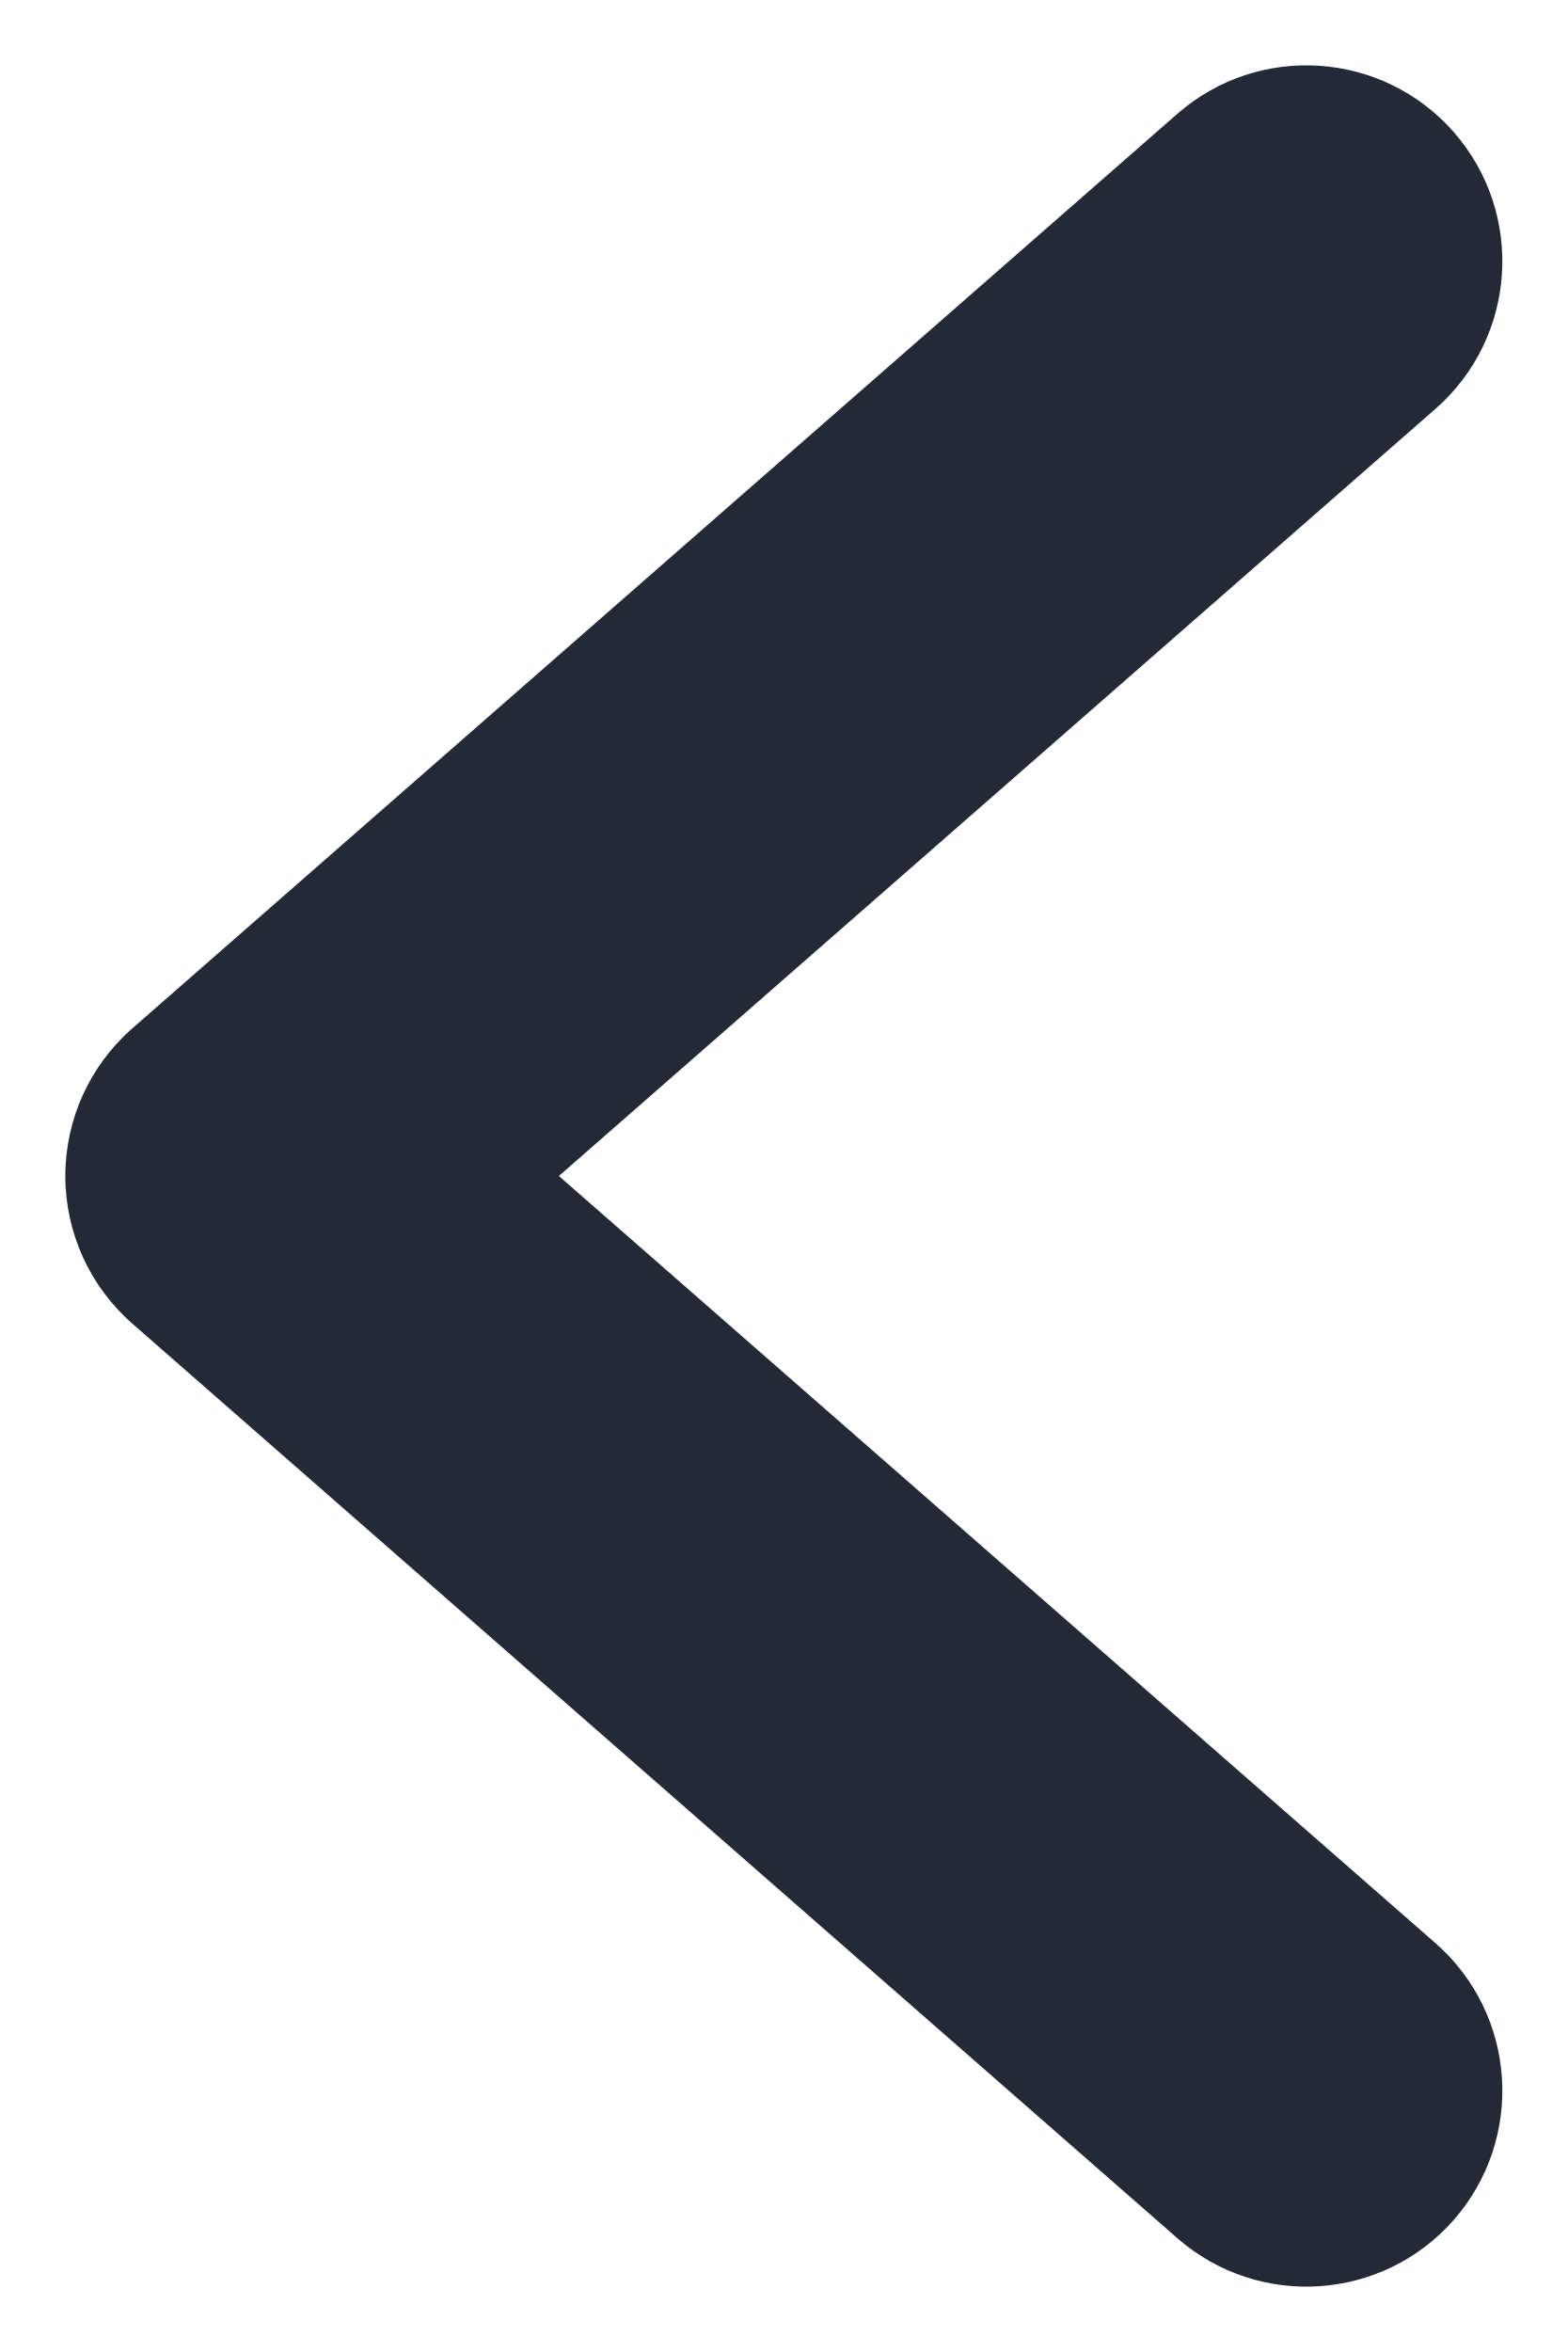
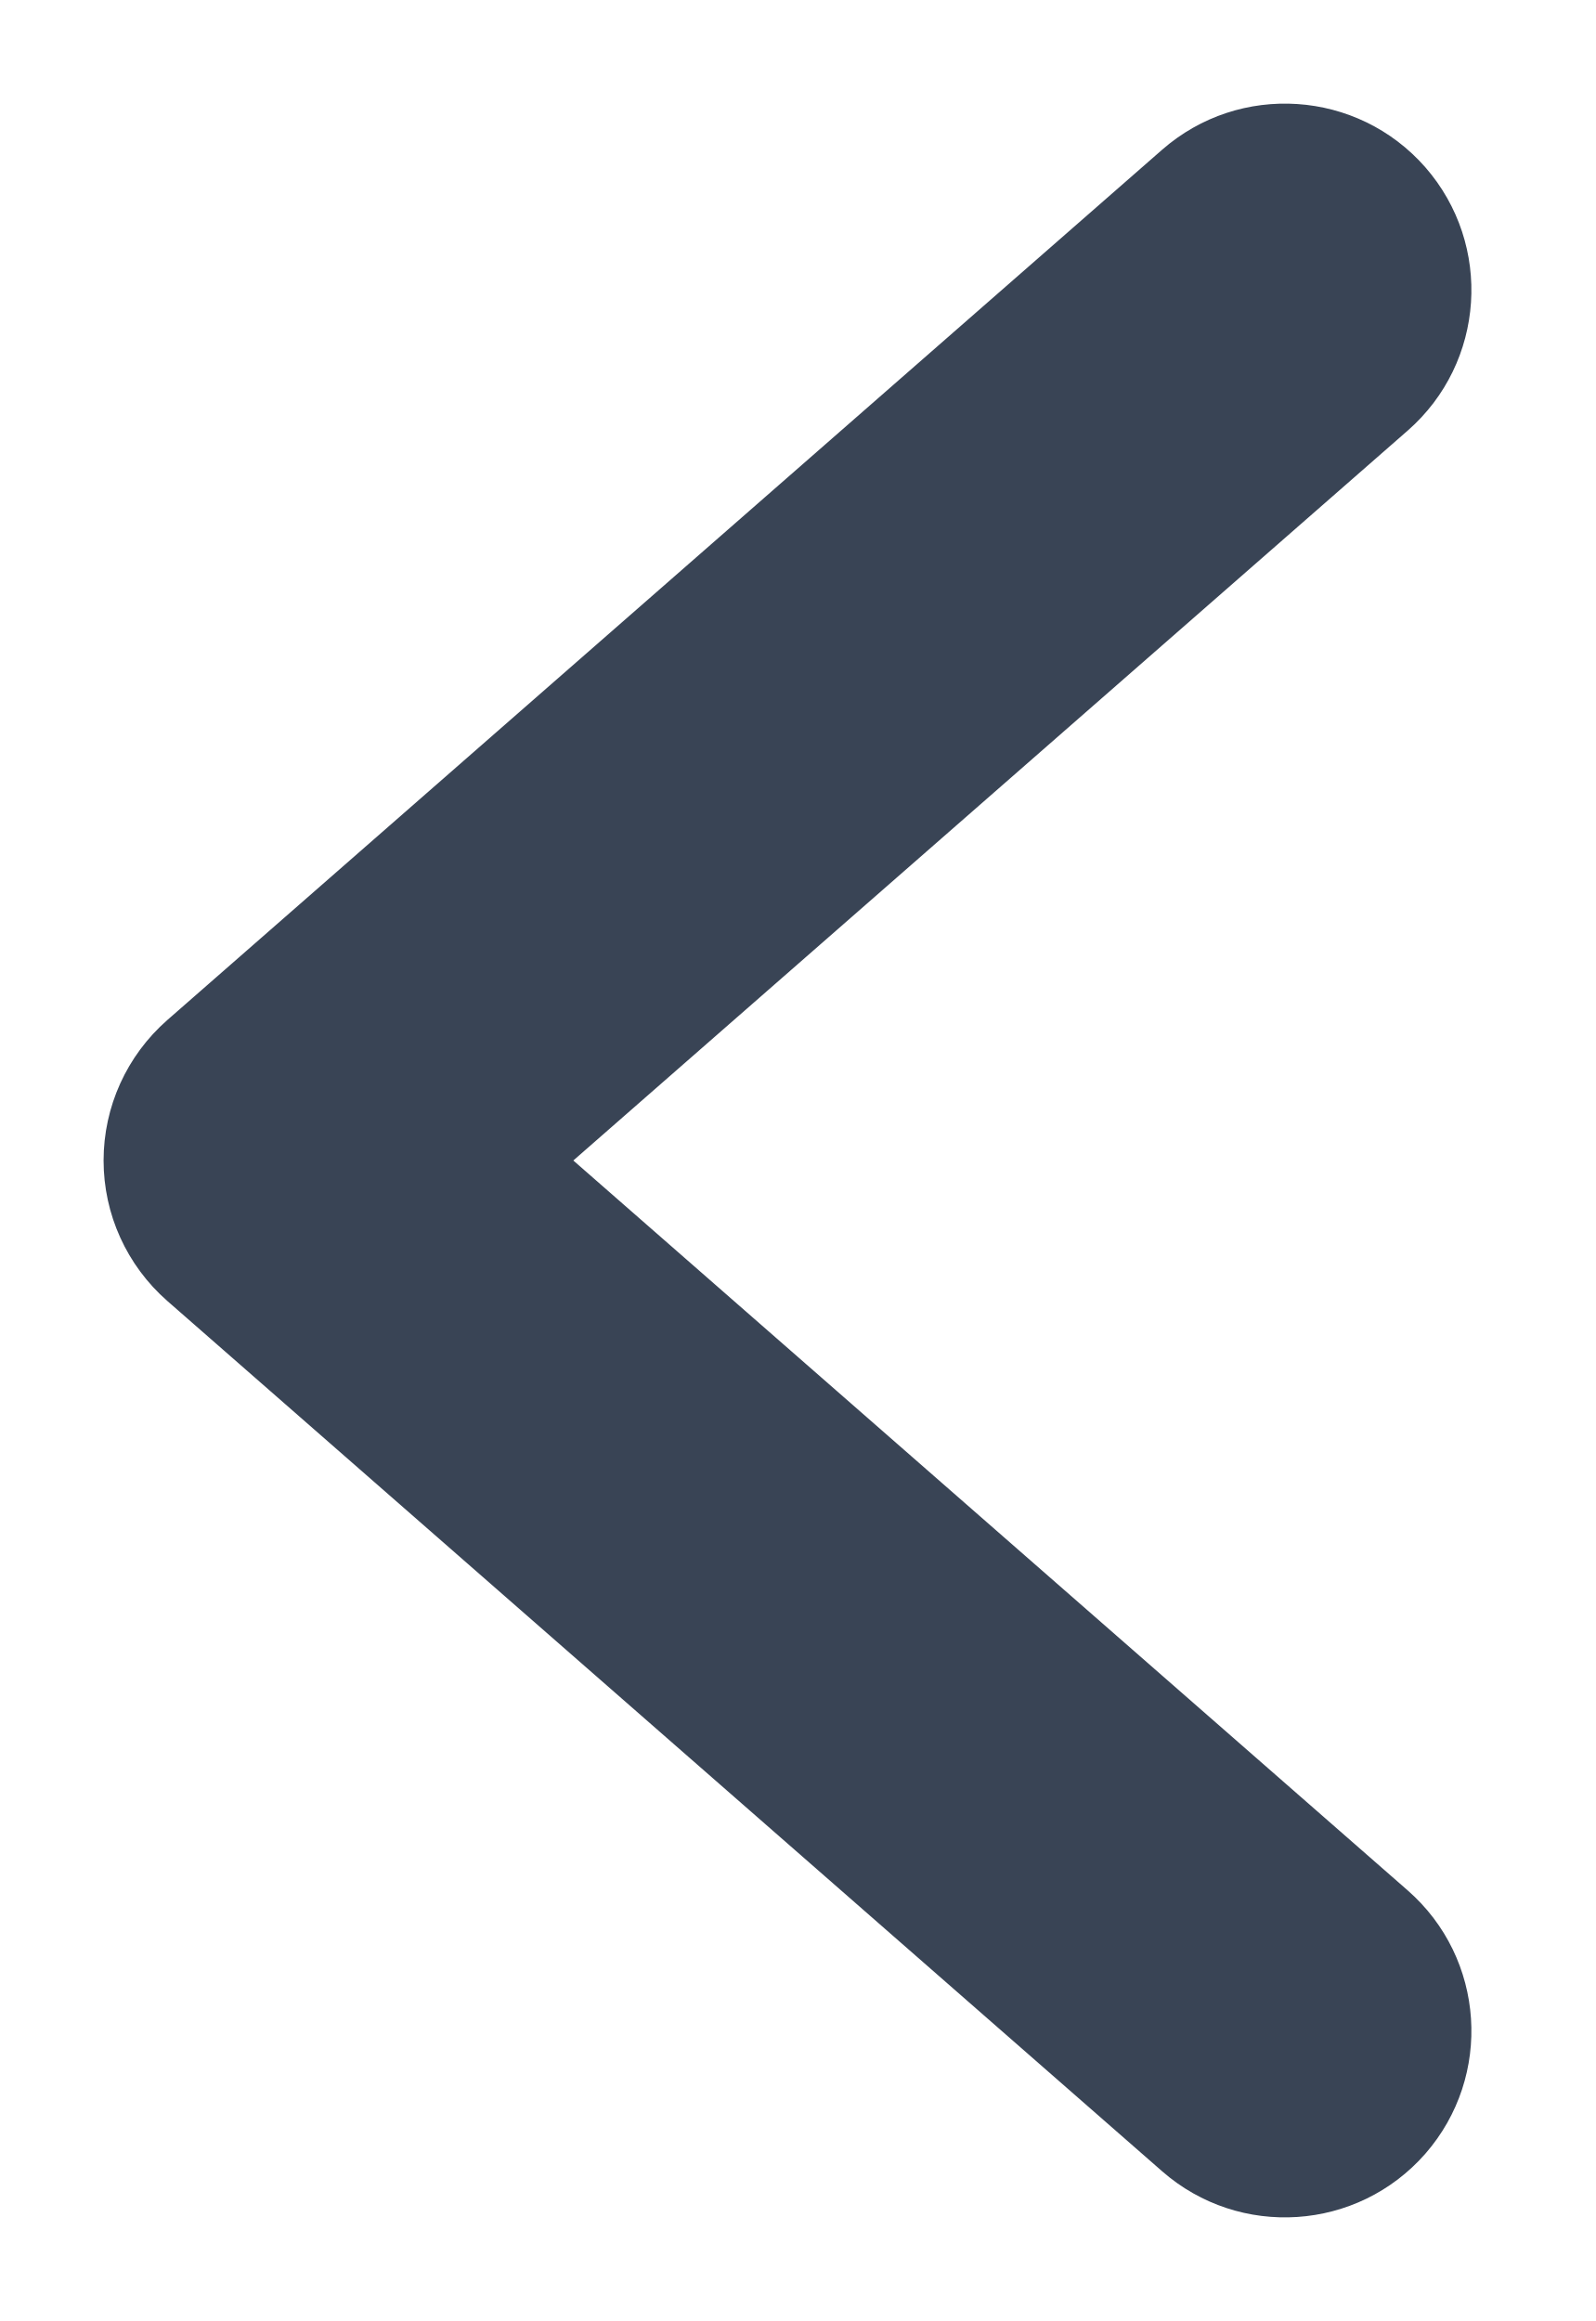
- <svg xmlns="http://www.w3.org/2000/svg" width="12" height="18" viewBox="0 0 12 18" fill="none">
-   <path fill-rule="evenodd" clip-rule="evenodd" d="M10.988 3.129C11.611 2.583 11.674 1.636 11.129 1.012C10.583 0.389 9.636 0.326 9.012 0.871L1.012 7.871C0.687 8.156 0.5 8.567 0.5 9C0.5 9.433 0.687 9.844 1.012 10.129L9.012 17.129C9.636 17.674 10.583 17.611 11.129 16.988C11.674 16.364 11.611 15.417 10.988 14.871L4.278 9L10.988 3.129Z" fill="#242A35" />
+ <svg xmlns="http://www.w3.org/2000/svg" width="11" height="16" viewBox="0 0 11 16" fill="none">
+   <path fill-rule="evenodd" clip-rule="evenodd" d="M9.704 2.968C10.238 2.5 10.292 1.688 9.825 1.153C9.357 0.619 8.545 0.565 8.011 1.032L1.153 7.032C0.874 7.277 0.714 7.629 0.714 8C0.714 8.371 0.874 8.723 1.153 8.968L8.011 14.968C8.545 15.435 9.357 15.381 9.825 14.847C10.292 14.312 10.238 13.5 9.704 13.032L3.952 8L9.704 2.968Z" fill="#394455" />
</svg>
